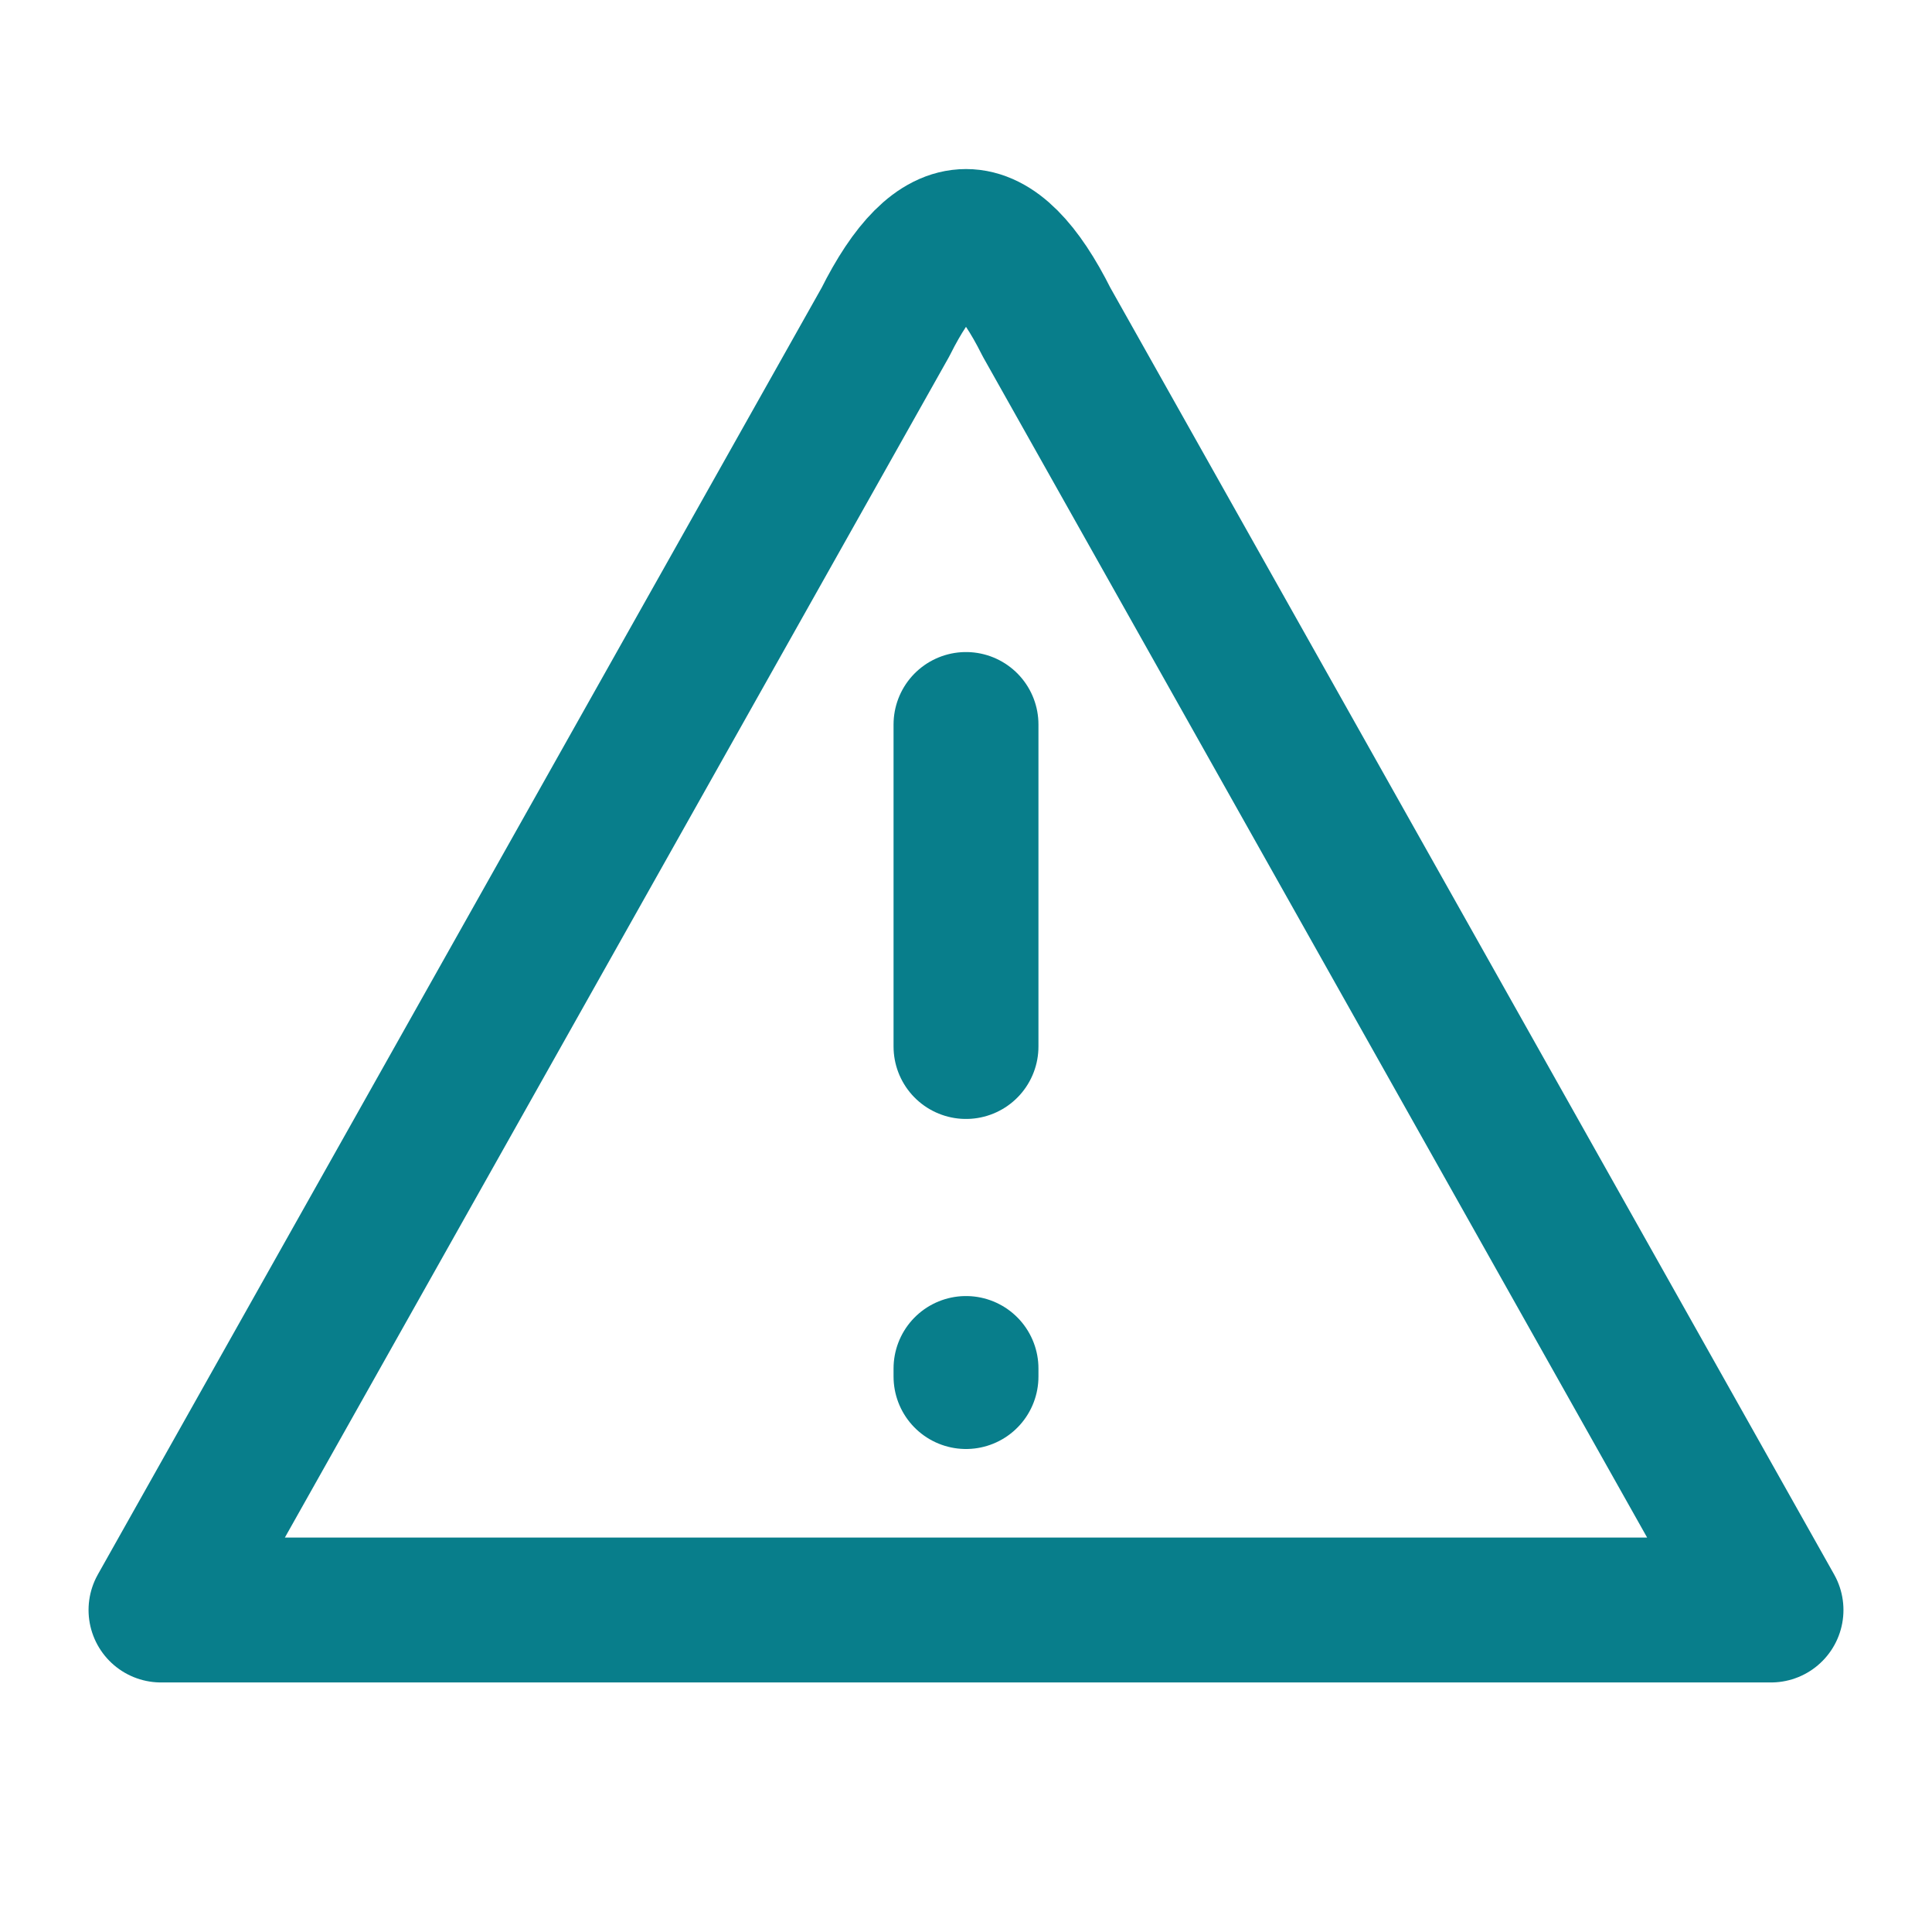
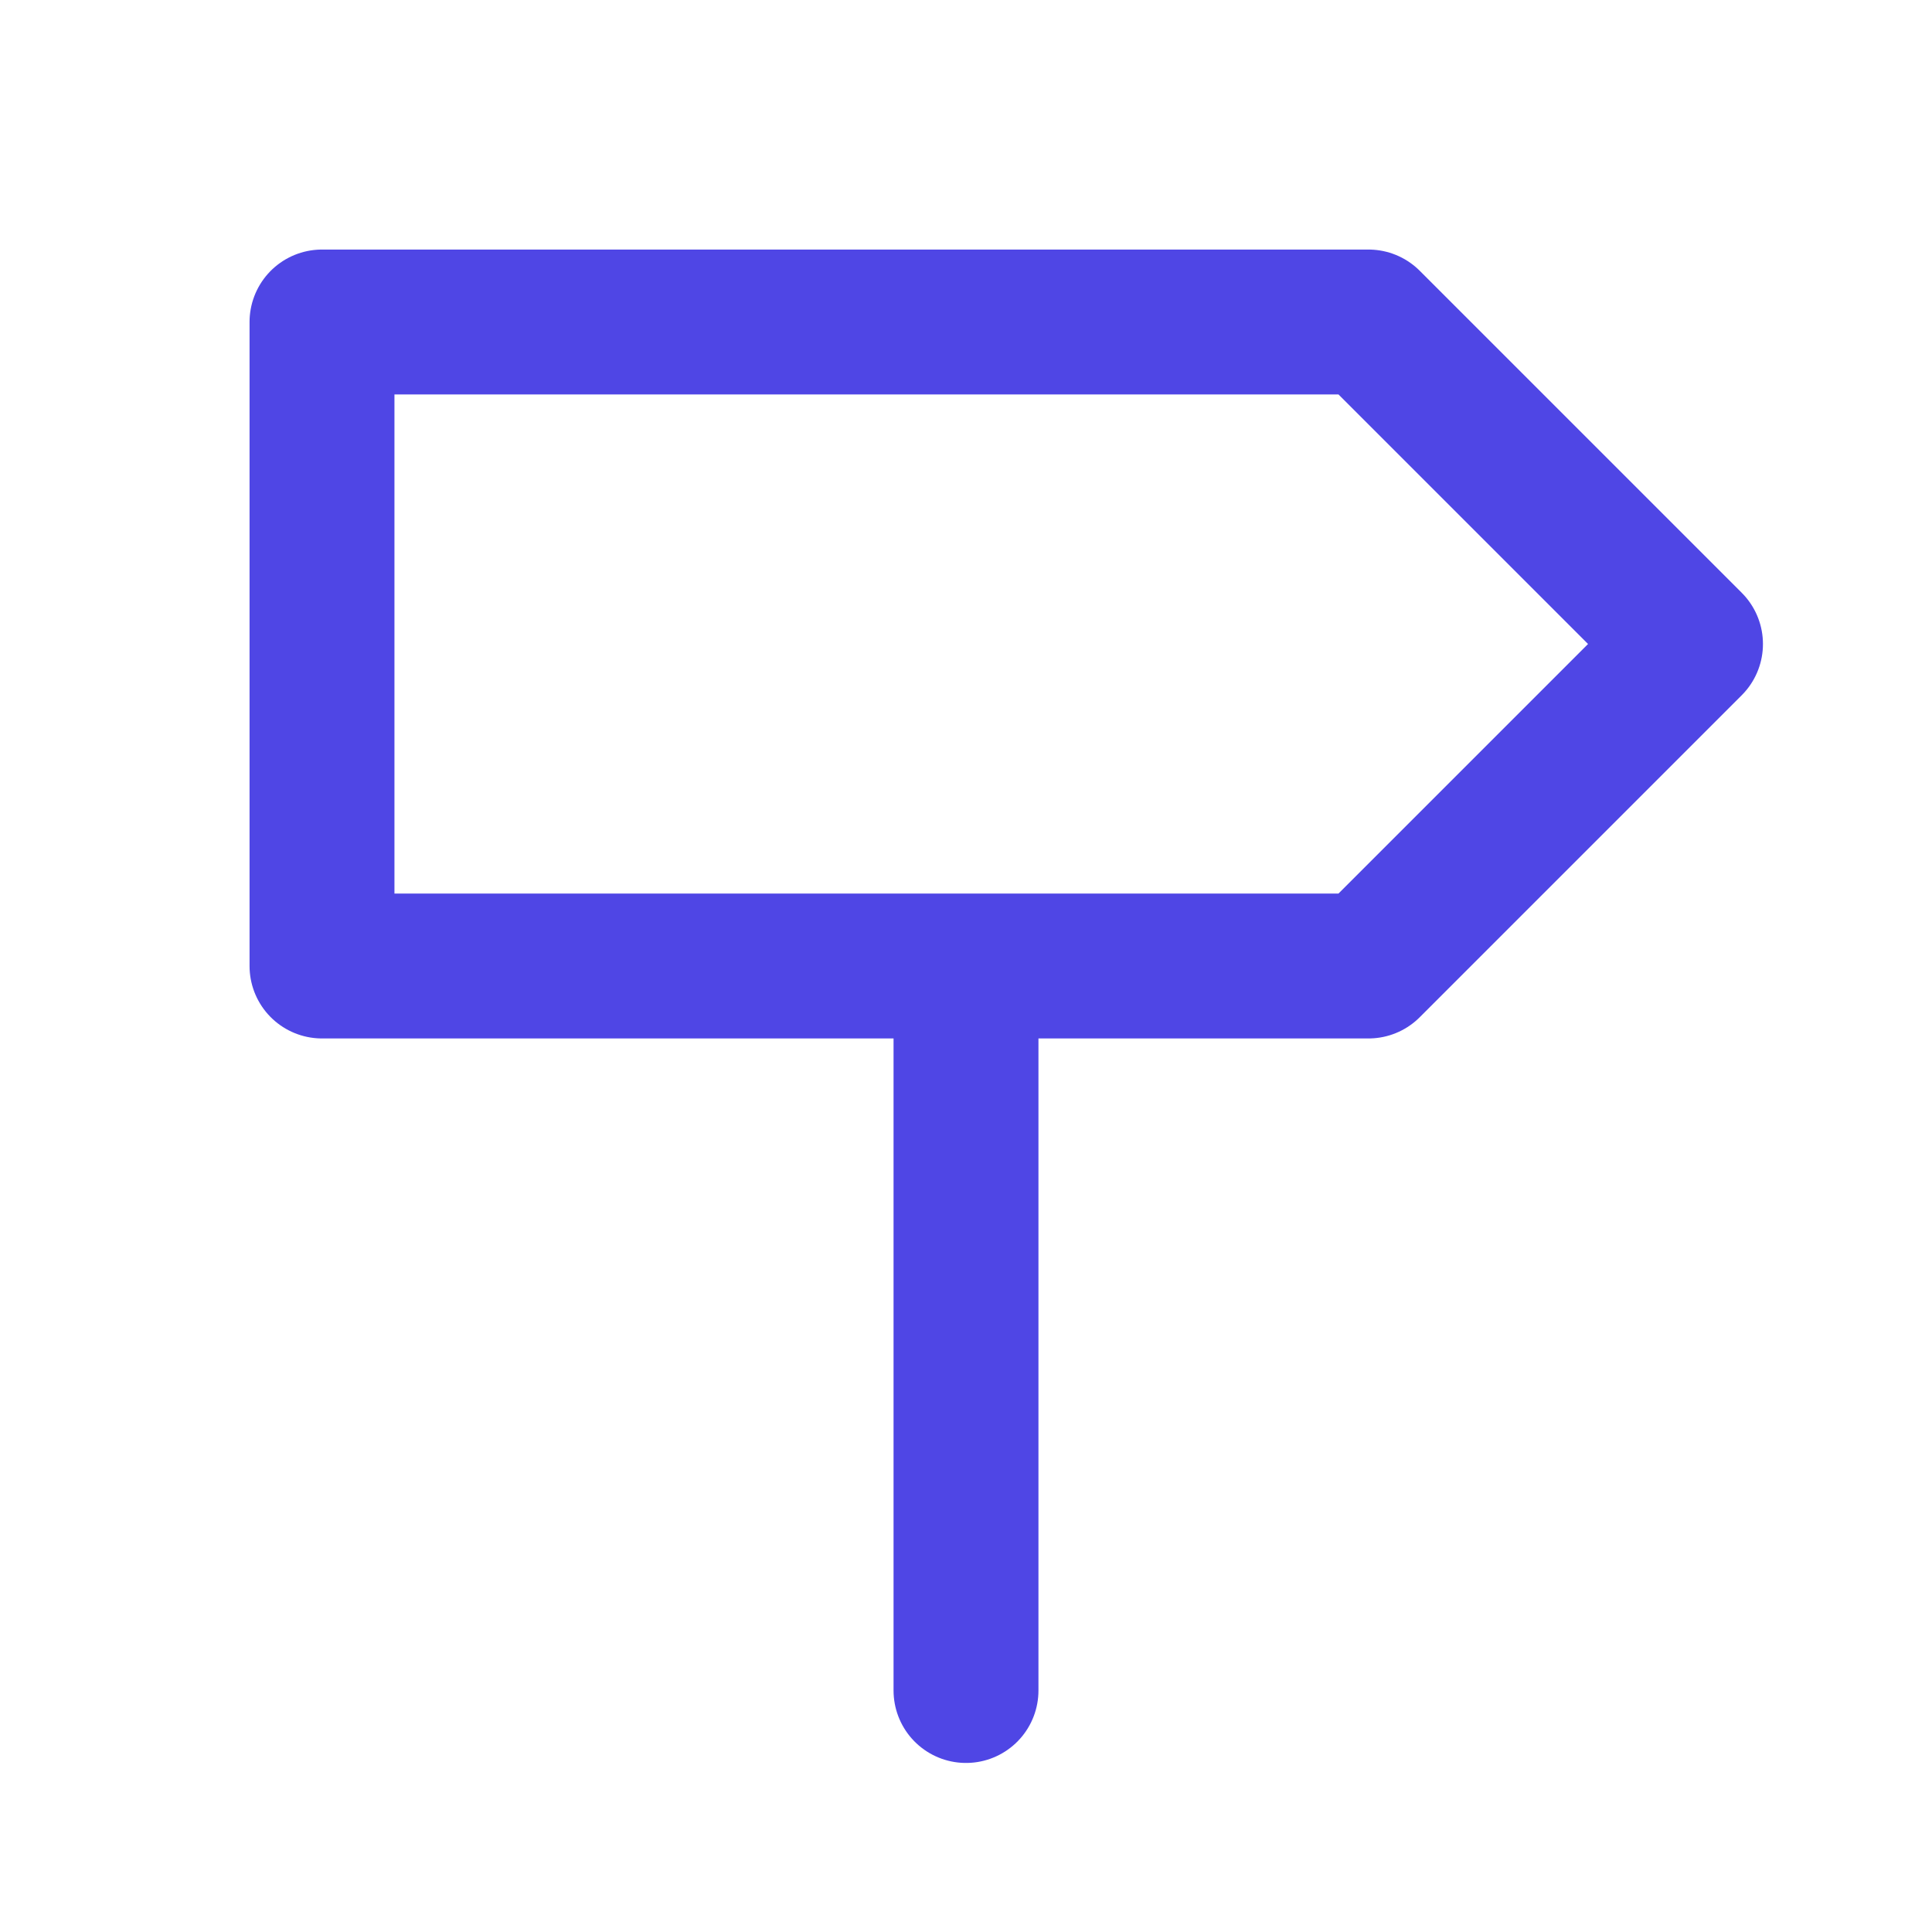
<svg xmlns="http://www.w3.org/2000/svg" width="96" height="96" viewBox="0 0 24 24">
-   <g fill="none" stroke="#087E8B" stroke-width="1.8" stroke-linecap="round" stroke-linejoin="round">
-     <path d="M11 4Q12 2 13 4L22 20H2Z" />
-     <path d="M12 9V13M12 17V17.1" />
+   <g fill="none" stroke="#4F46E5" stroke-width="1.8" stroke-linecap="round" stroke-linejoin="round">
+     <path d="M4 4H17L21 8L17 12H4ZM12 12V21" />
  </g>
</svg>
